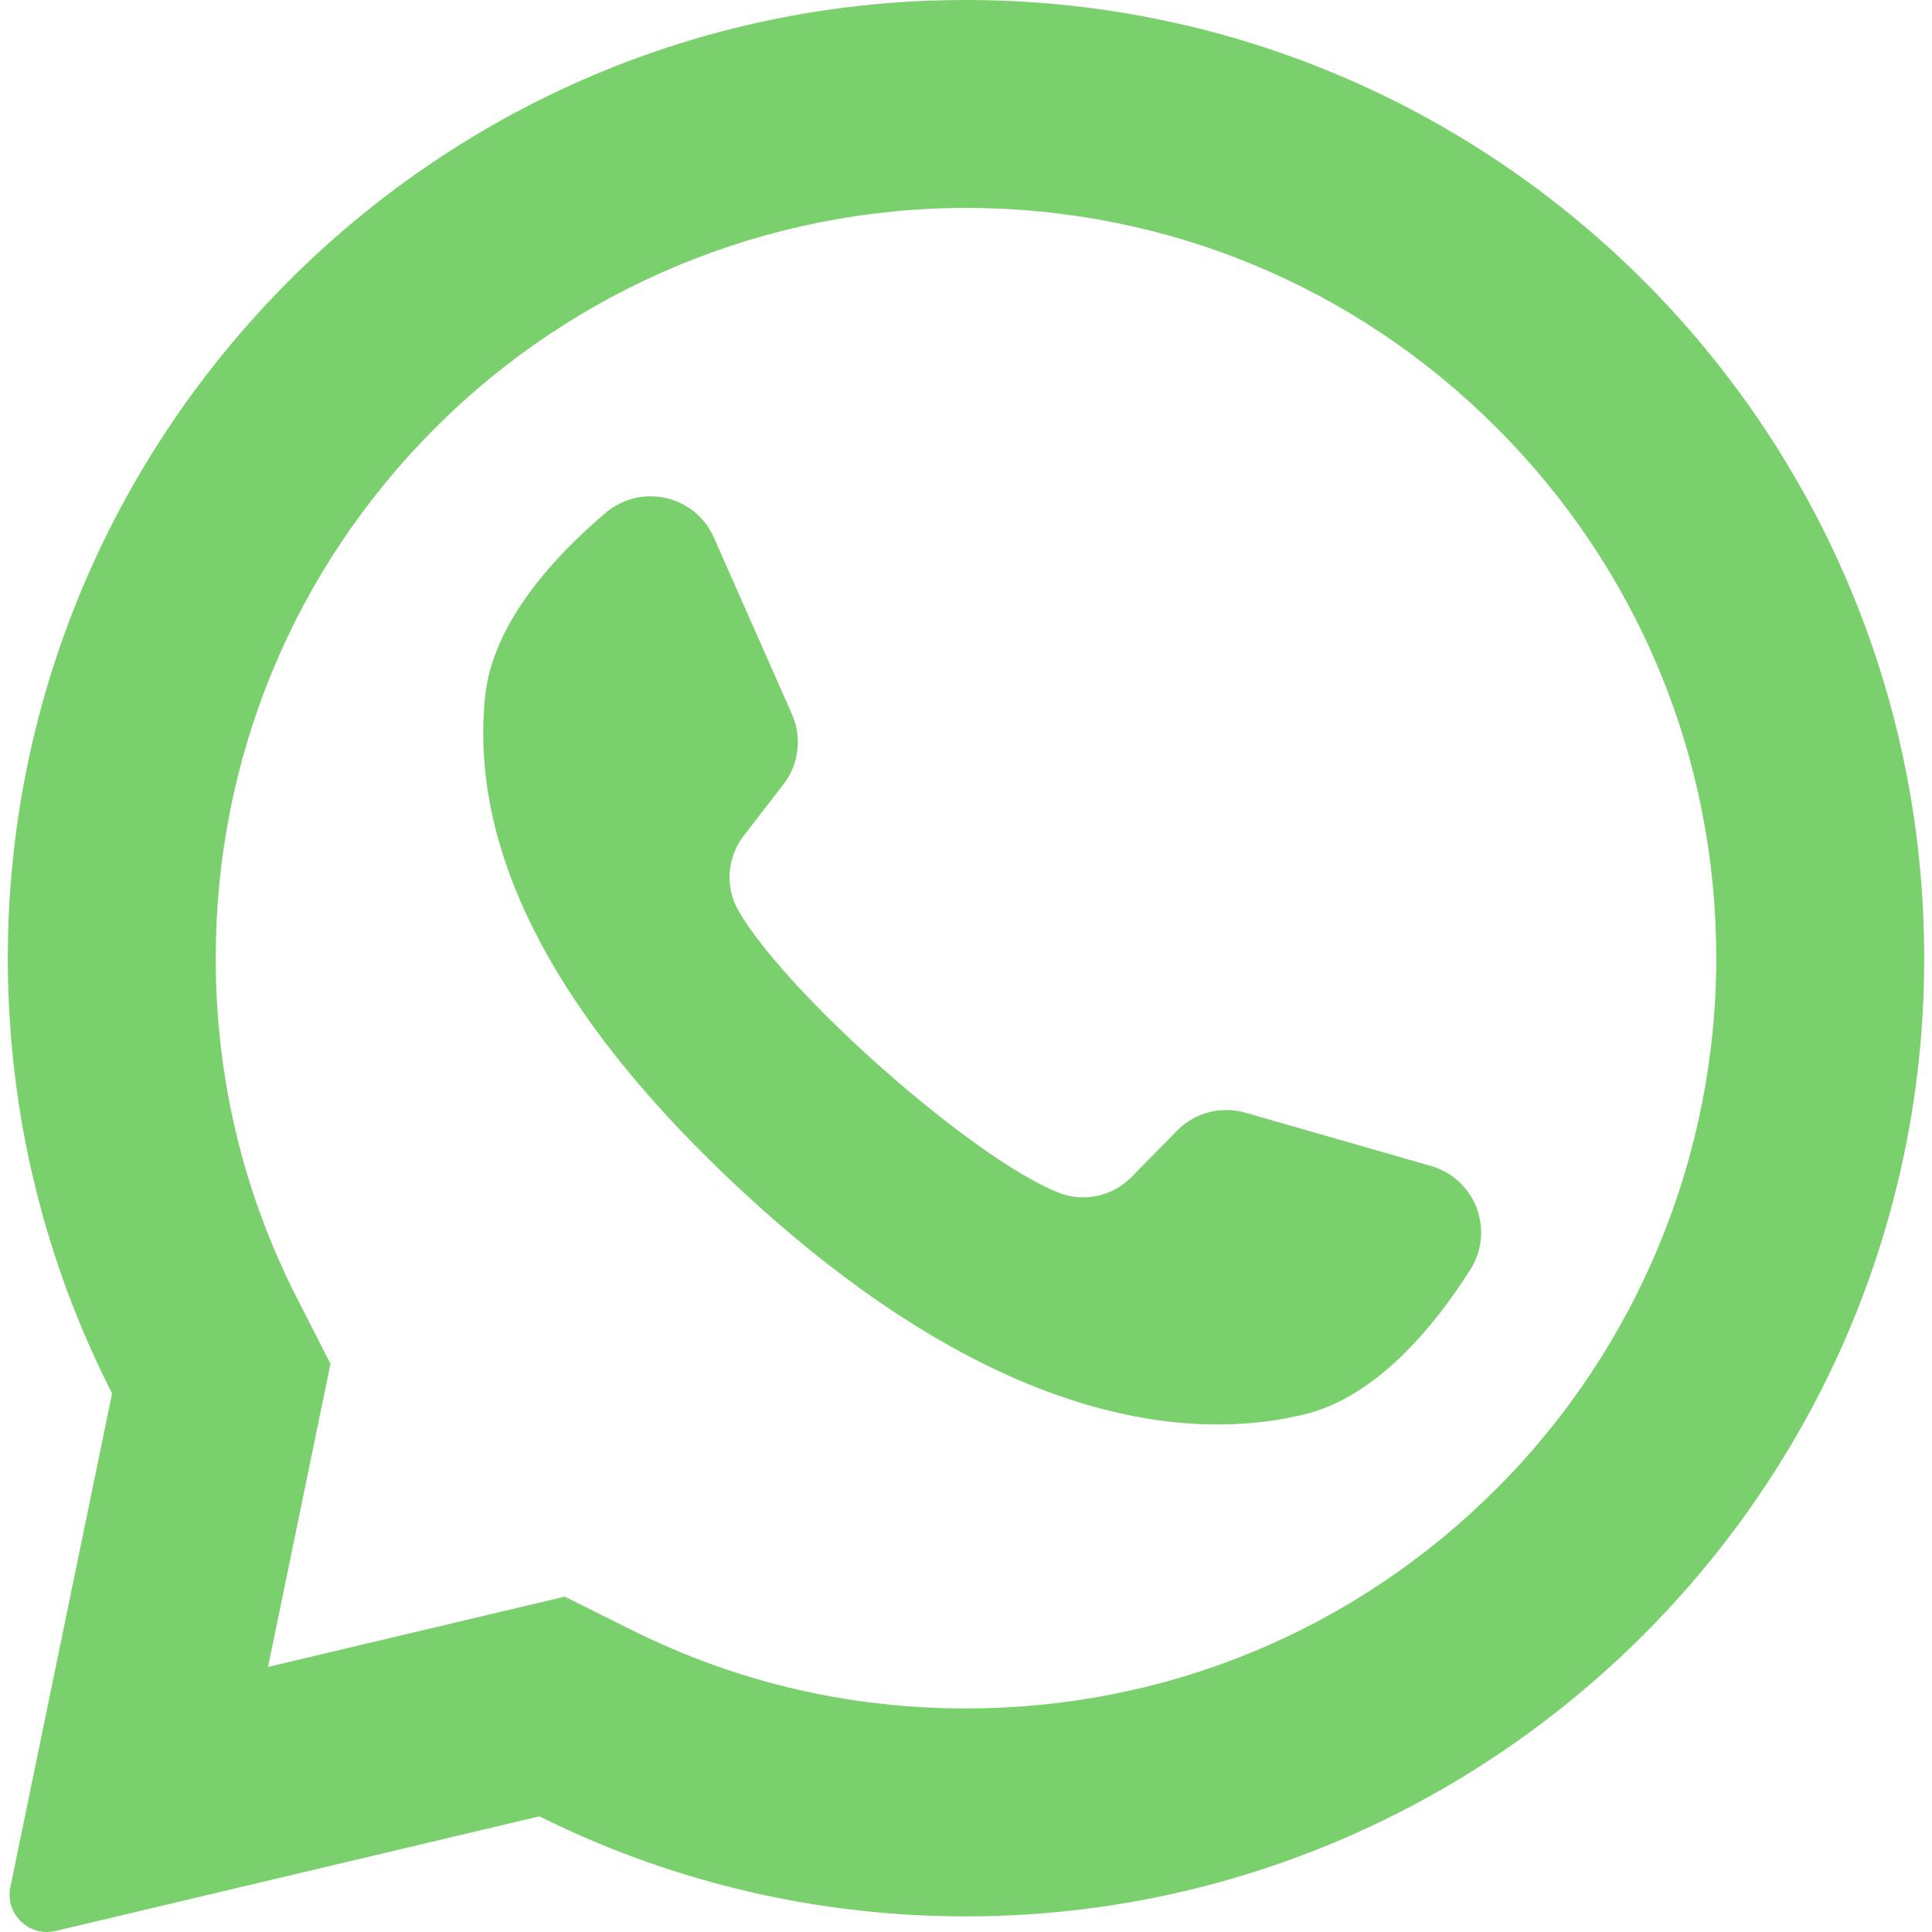
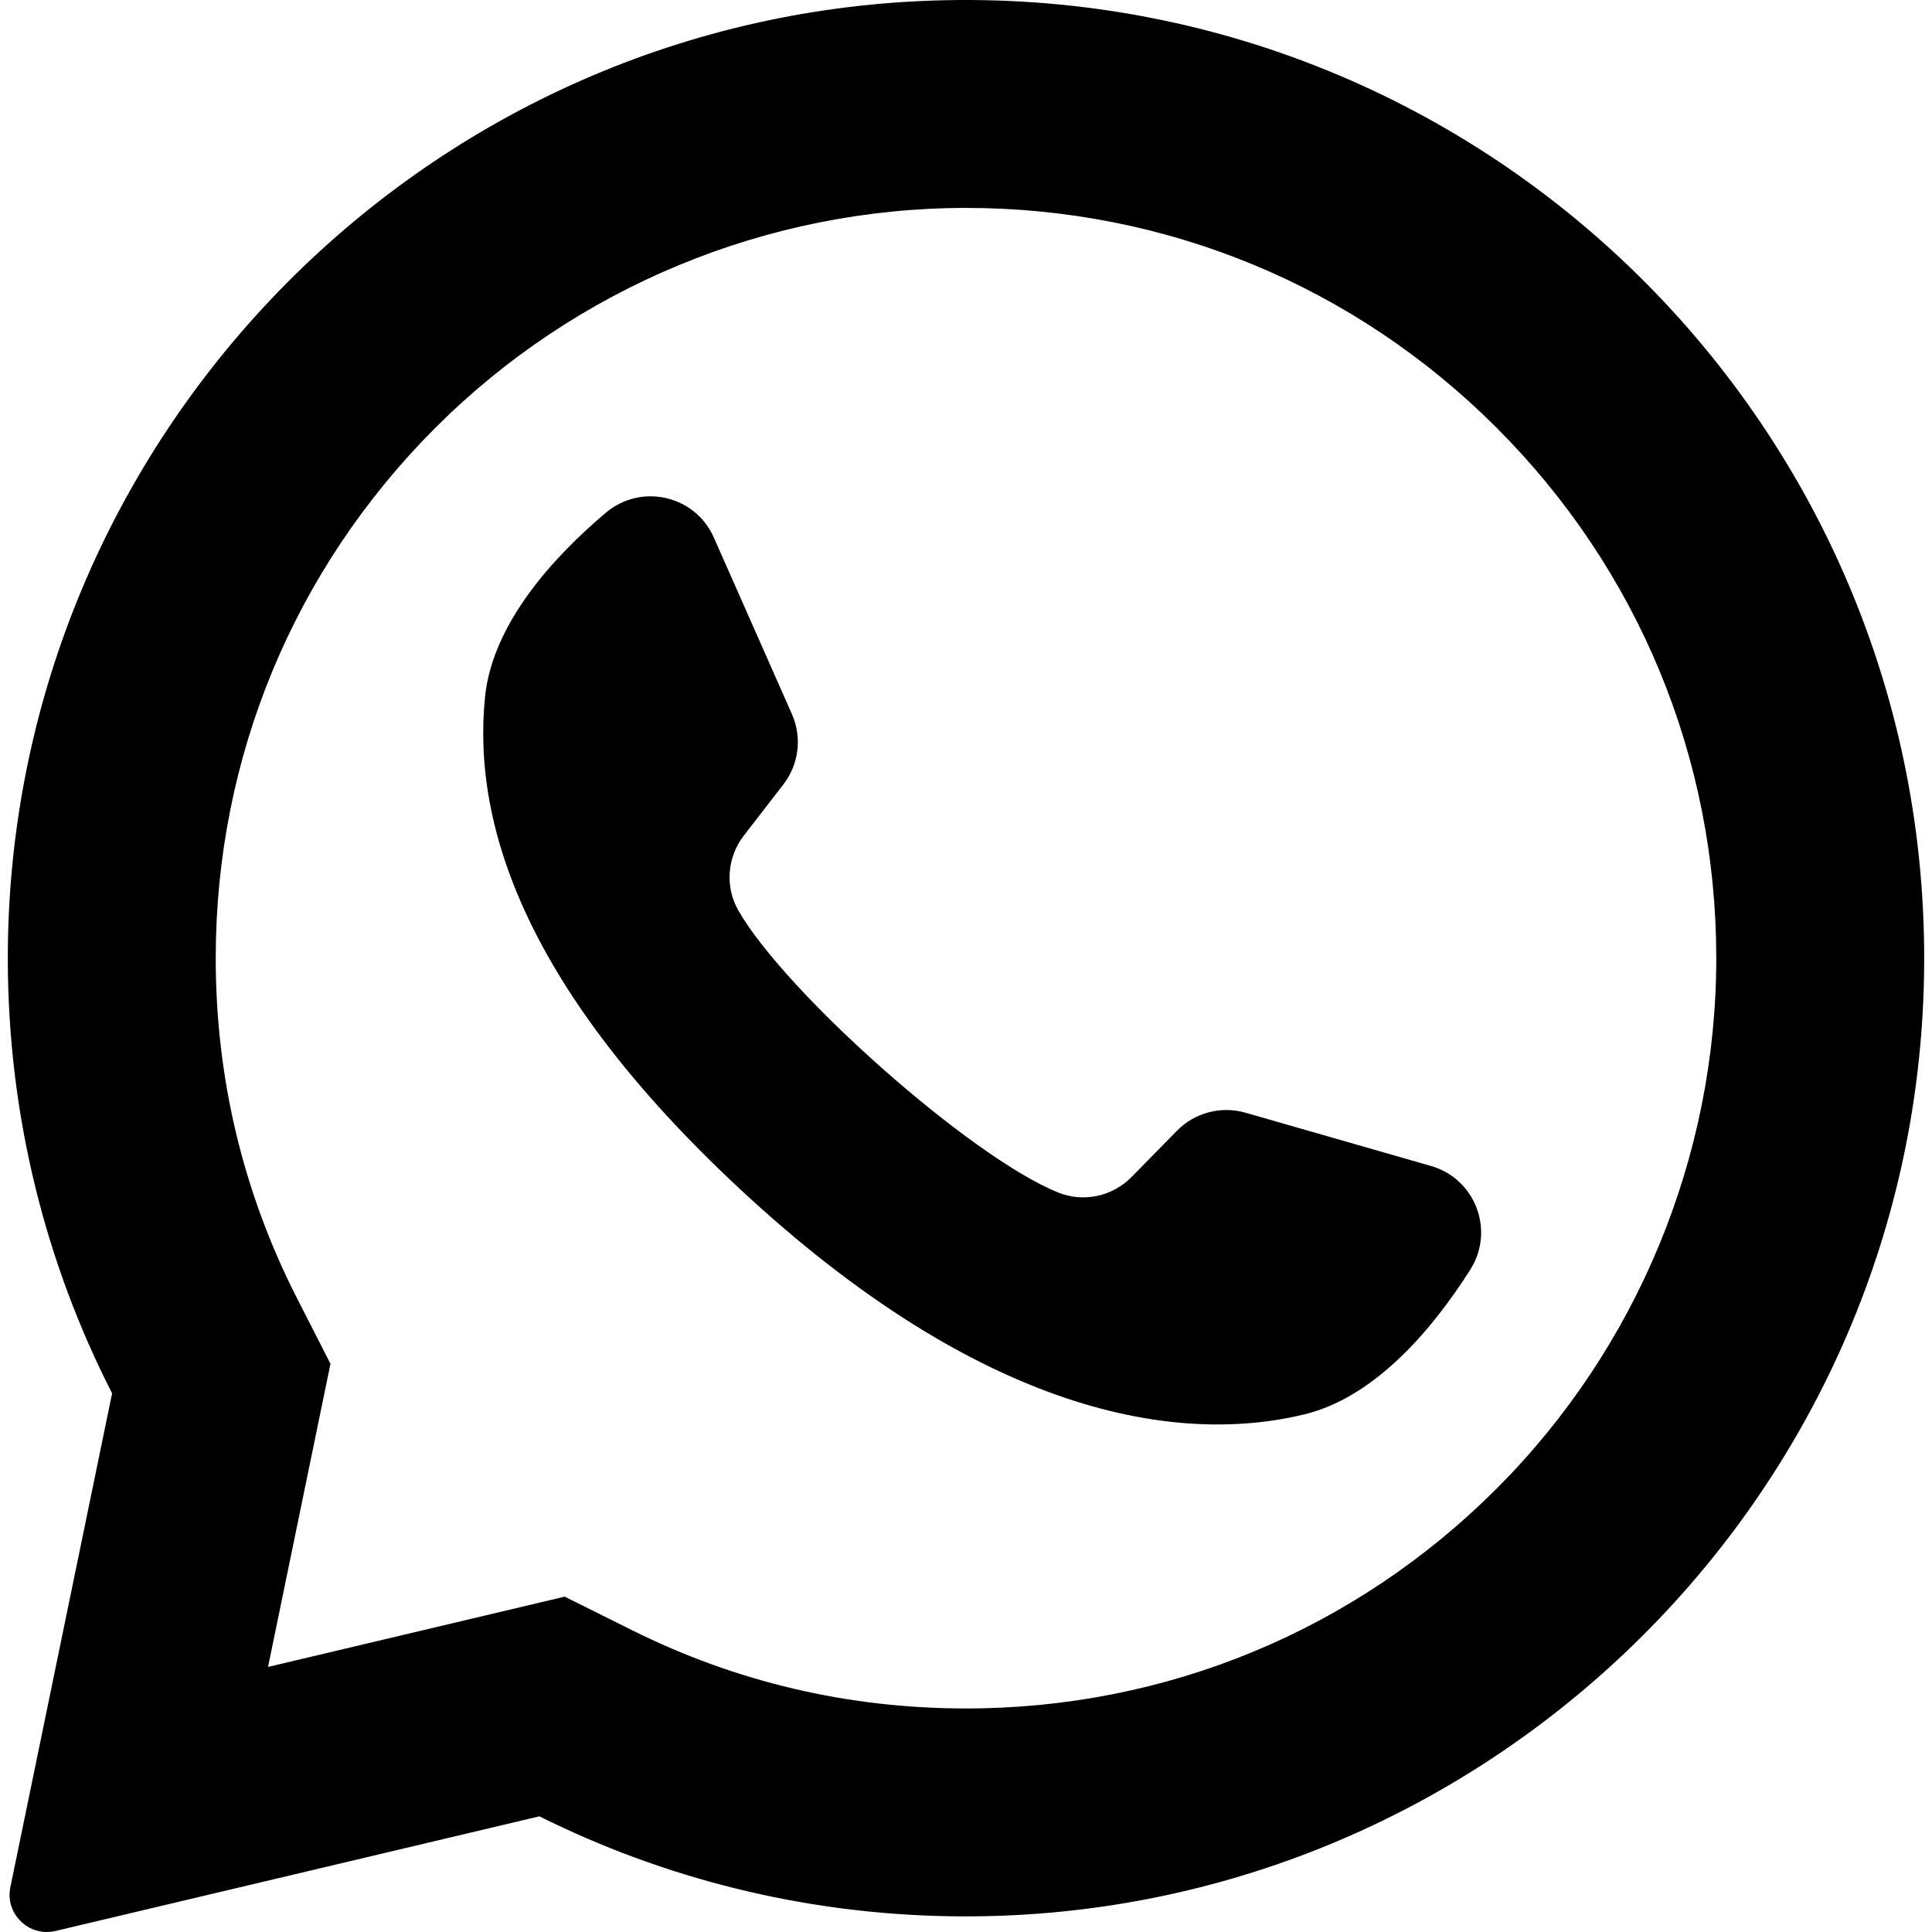
<svg xmlns="http://www.w3.org/2000/svg" version="1.1" id="Layer_1" x="0px" y="0px" viewBox="0 0 418.135 418.135" style="enable-background:new 0 0 418.135 418.135;" xml:space="preserve">
+   <style>
+ .myfill { fill:red }
+ </style>
  <g>
-     <path style="fill:#7AD06D;" d="M198.929,0.242C88.5,5.5,1.356,97.466,1.691,208.02c0.102,33.672,8.231,65.454,22.571,93.536   L2.245,408.429c-1.191,5.781,4.023,10.843,9.766,9.483l104.723-24.811c26.905,13.402,57.125,21.143,89.108,21.631   c112.869,1.724,206.982-87.897,210.5-200.724C420.113,93.065,320.295-5.538,198.929,0.242z M323.886,322.197   c-30.669,30.669-71.446,47.559-114.818,47.559c-25.396,0-49.71-5.698-72.269-16.935l-14.584-7.265l-64.206,15.212l13.515-65.607   l-7.185-14.07c-11.711-22.935-17.649-47.736-17.649-73.713c0-43.373,16.89-84.149,47.559-114.819   c30.395-30.395,71.837-47.56,114.822-47.56C252.443,45,293.218,61.89,323.887,92.558c30.669,30.669,47.559,71.445,47.56,114.817   C371.446,250.361,354.281,291.803,323.886,322.197z" />
-     <path style="fill:#7AD06D;" d="M309.712,252.351l-40.169-11.534c-5.281-1.516-10.968-0.018-14.816,3.903l-9.823,10.008   c-4.142,4.22-10.427,5.576-15.909,3.358c-19.002-7.69-58.974-43.23-69.182-61.007c-2.945-5.128-2.458-11.539,1.158-16.218   l8.576-11.095c3.36-4.347,4.069-10.185,1.847-15.21l-16.9-38.223c-4.048-9.155-15.747-11.82-23.39-5.356   c-11.211,9.482-24.513,23.891-26.13,39.854c-2.851,28.144,9.219,63.622,54.862,106.222c52.73,49.215,94.956,55.717,122.449,49.057   c15.594-3.777,28.056-18.919,35.921-31.317C323.568,266.34,319.334,255.114,309.712,252.351z" />
+     <path style="fill:black;" d="M198.929,0.242C88.5,5.5,1.356,97.466,1.691,208.02c0.102,33.672,8.231,65.454,22.571,93.536   L2.245,408.429c-1.191,5.781,4.023,10.843,9.766,9.483l104.723-24.811c26.905,13.402,57.125,21.143,89.108,21.631   c112.869,1.724,206.982-87.897,210.5-200.724C420.113,93.065,320.295-5.538,198.929,0.242z M323.886,322.197   c-30.669,30.669-71.446,47.559-114.818,47.559c-25.396,0-49.71-5.698-72.269-16.935l-14.584-7.265l-64.206,15.212l13.515-65.607   l-7.185-14.07c-11.711-22.935-17.649-47.736-17.649-73.713c0-43.373,16.89-84.149,47.559-114.819   c30.395-30.395,71.837-47.56,114.822-47.56C252.443,45,293.218,61.89,323.887,92.558c30.669,30.669,47.559,71.445,47.56,114.817   C371.446,250.361,354.281,291.803,323.886,322.197z" />
+     <path style="fill:black;" d="M309.712,252.351l-40.169-11.534c-5.281-1.516-10.968-0.018-14.816,3.903l-9.823,10.008   c-4.142,4.22-10.427,5.576-15.909,3.358c-19.002-7.69-58.974-43.23-69.182-61.007c-2.945-5.128-2.458-11.539,1.158-16.218   l8.576-11.095c3.36-4.347,4.069-10.185,1.847-15.21l-16.9-38.223c-4.048-9.155-15.747-11.82-23.39-5.356   c-11.211,9.482-24.513,23.891-26.13,39.854c-2.851,28.144,9.219,63.622,54.862,106.222c52.73,49.215,94.956,55.717,122.449,49.057   c15.594-3.777,28.056-18.919,35.921-31.317C323.568,266.34,319.334,255.114,309.712,252.351z" />
  </g>
  <g>
</g>
  <g>
</g>
  <g>
</g>
  <g>
</g>
  <g>
</g>
  <g>
</g>
  <g>
</g>
  <g>
</g>
  <g>
</g>
  <g>
</g>
  <g>
</g>
  <g>
</g>
  <g>
</g>
  <g>
</g>
  <g>
</g>
</svg>
